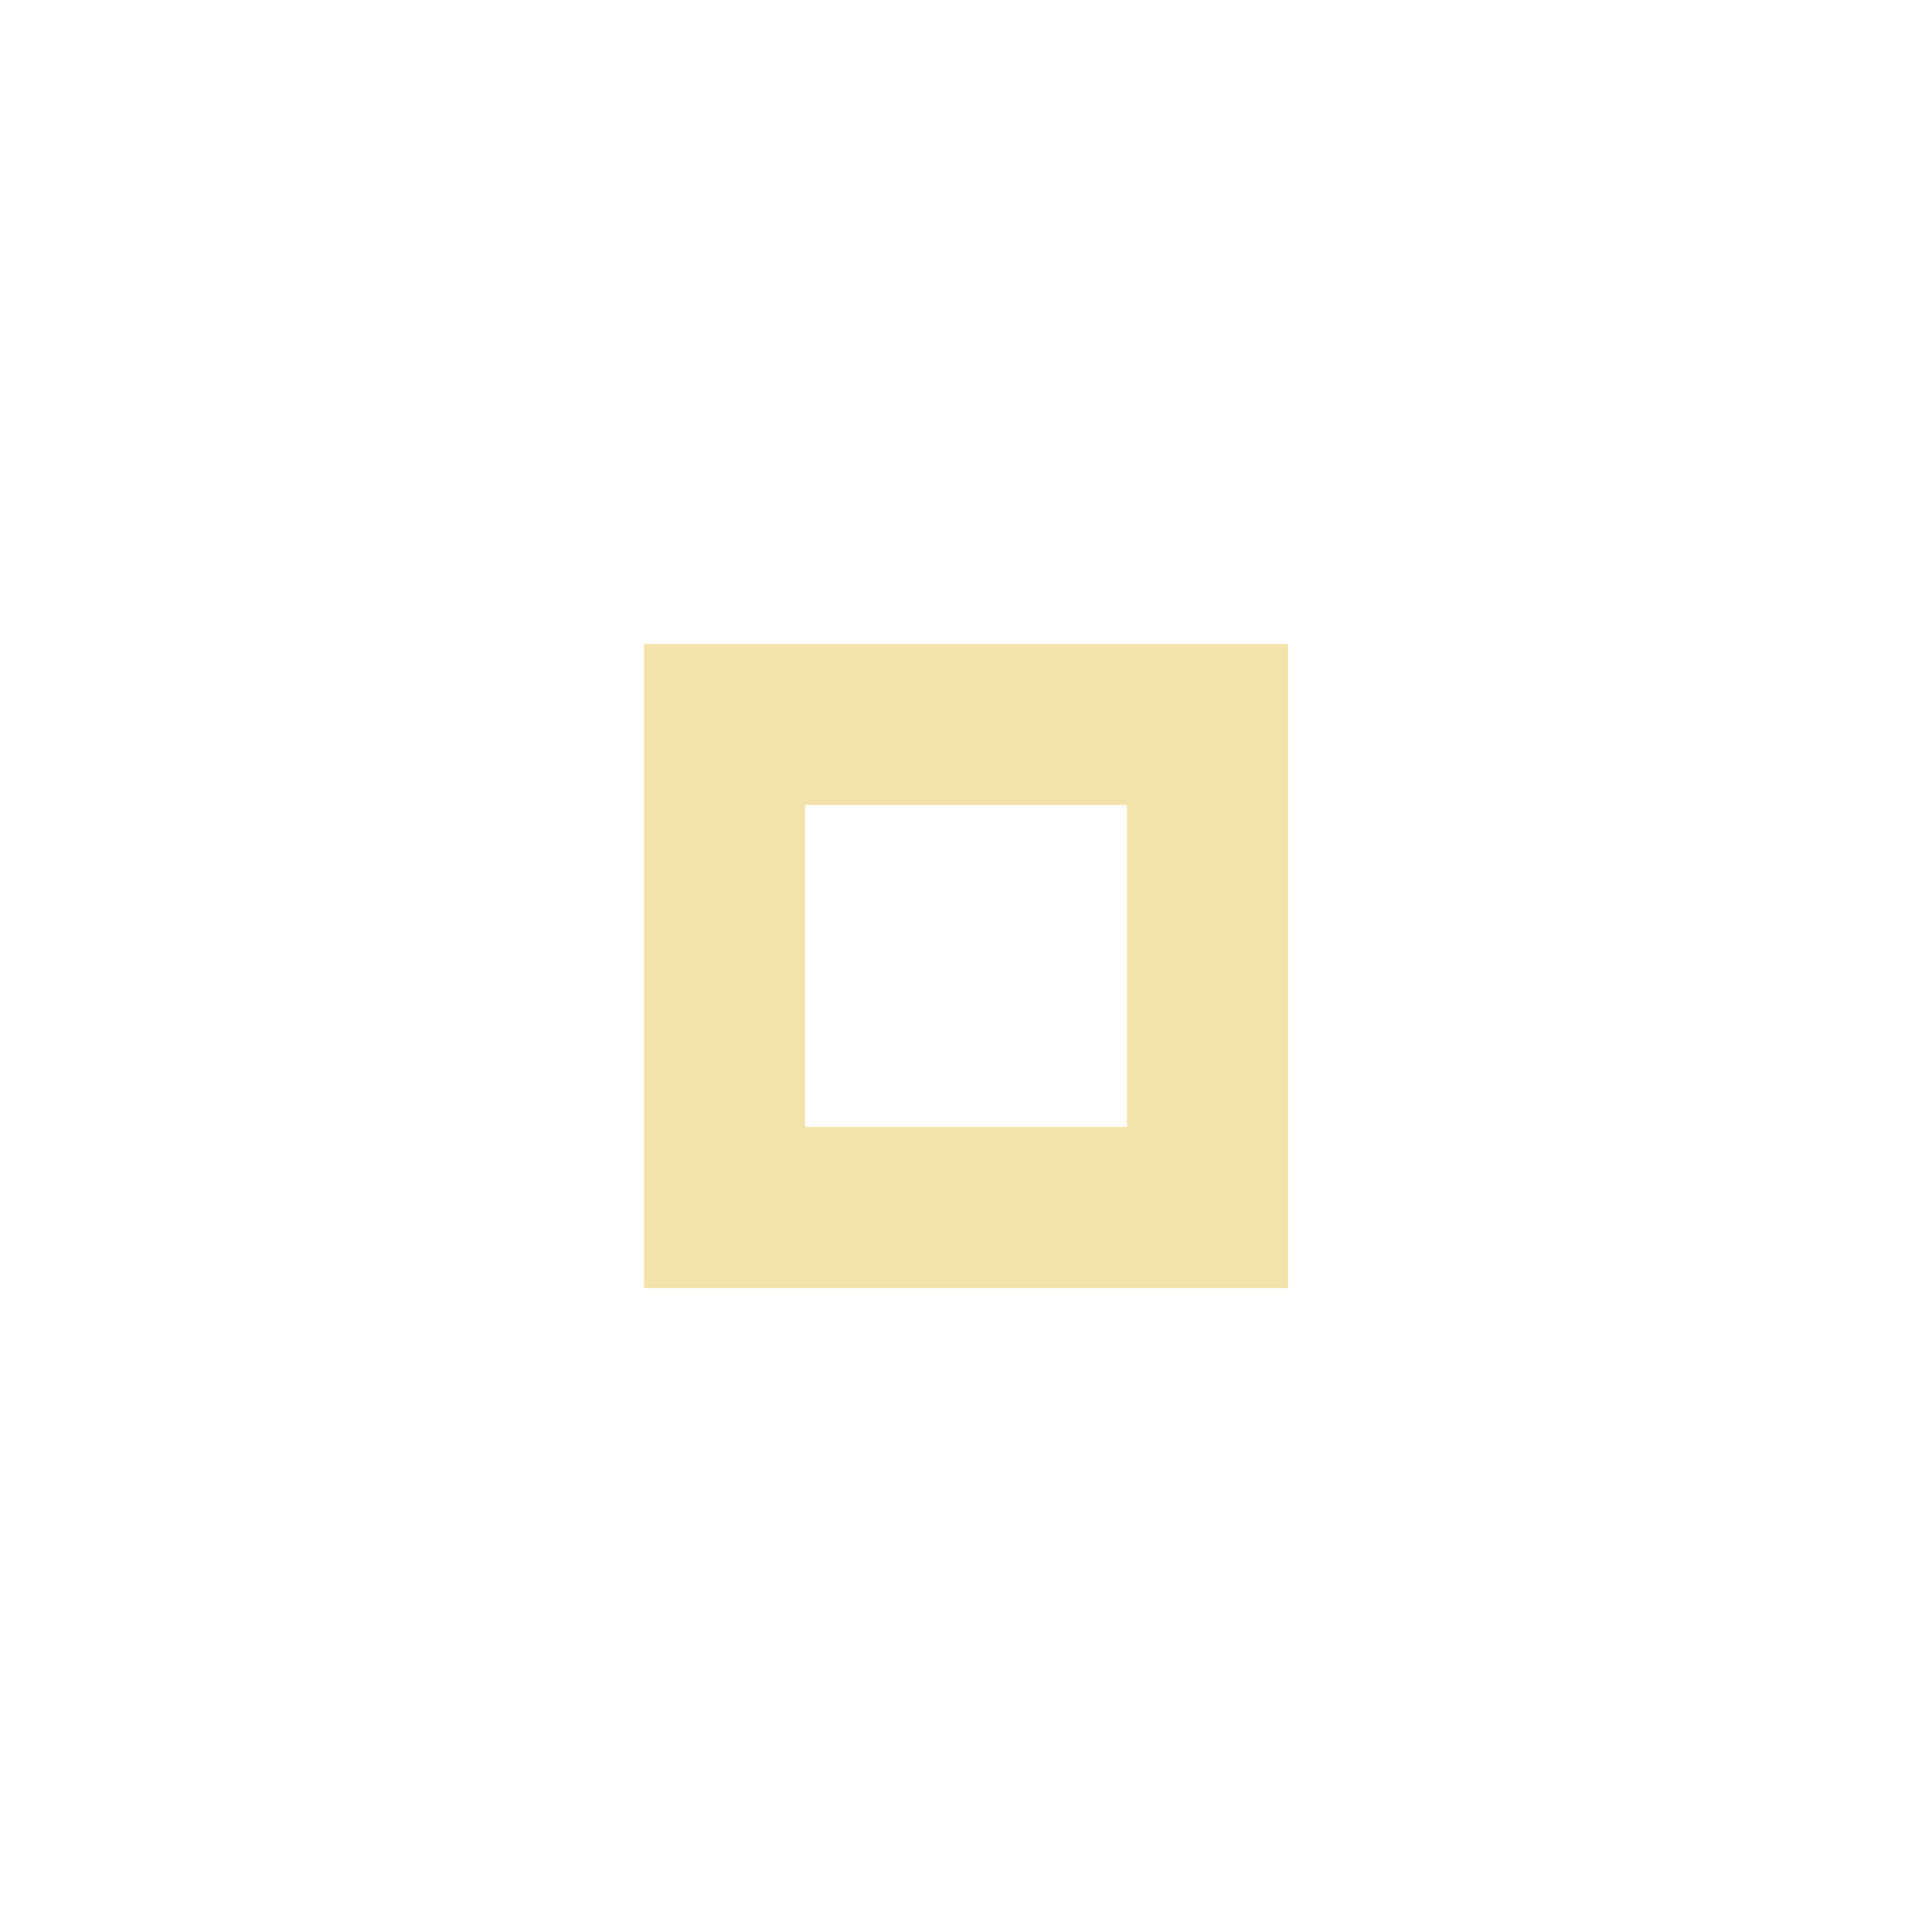
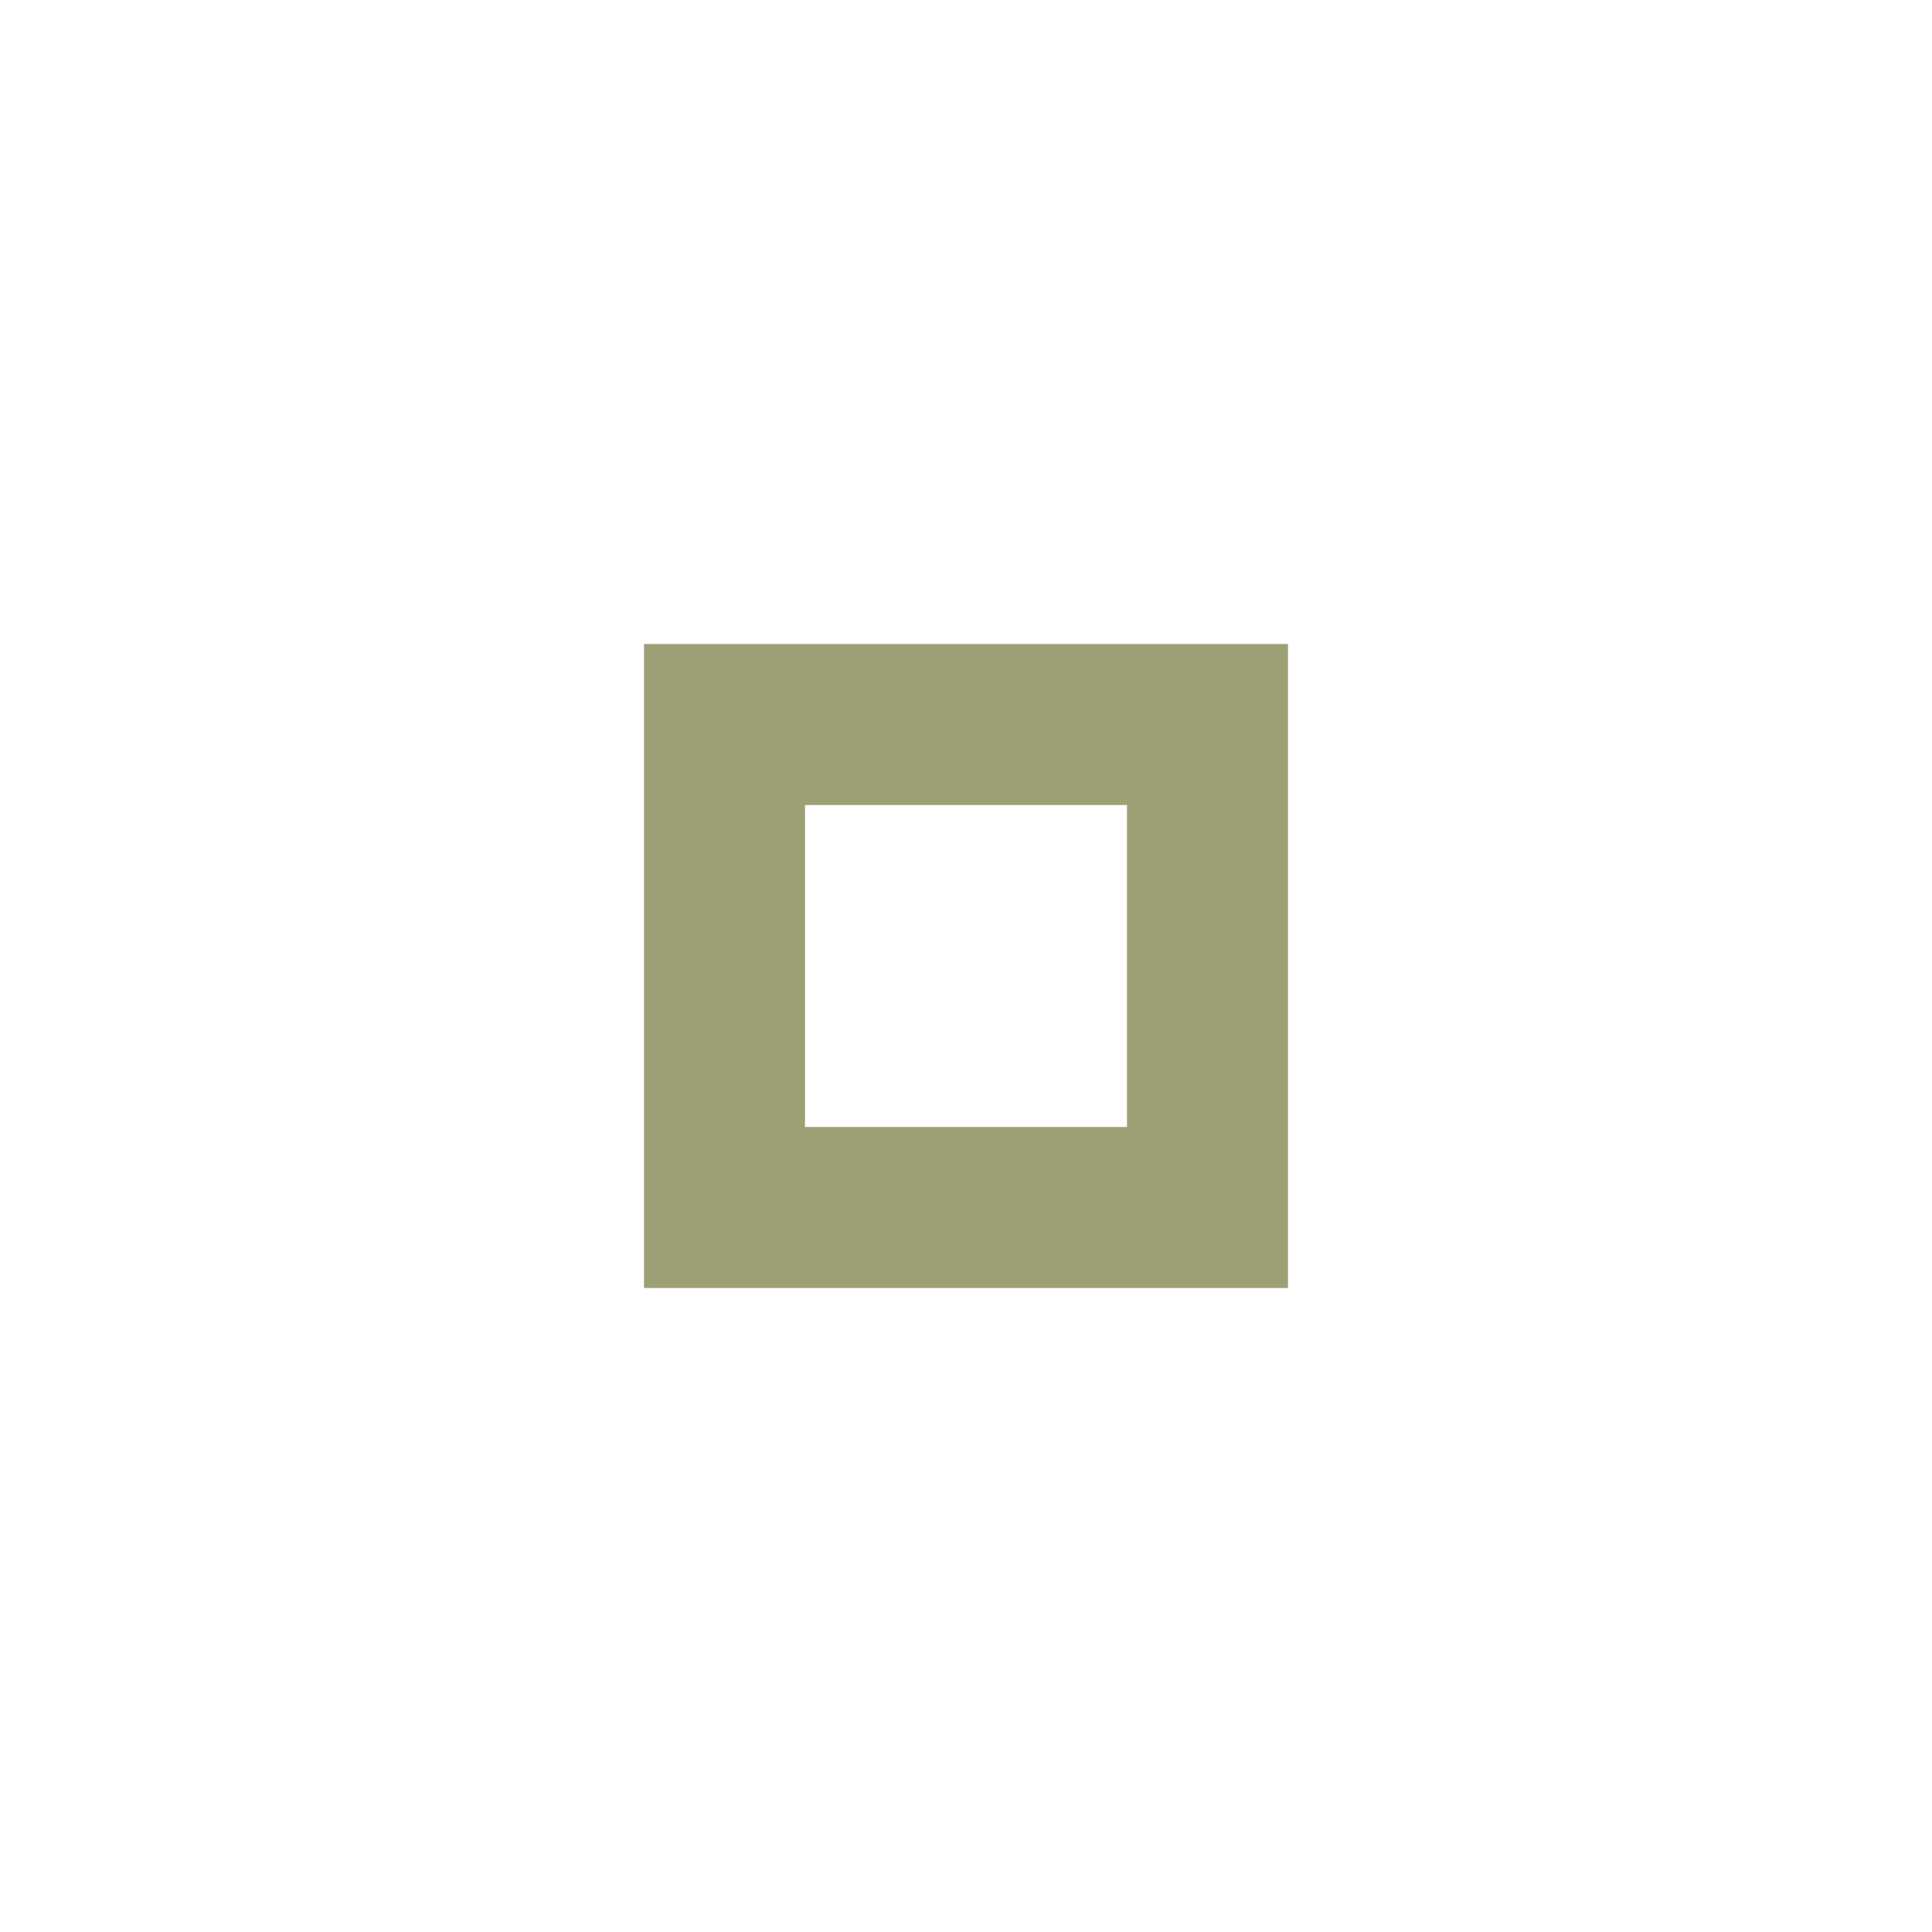
<svg xmlns="http://www.w3.org/2000/svg" version="1.1" x="0px" y="0px" width="24px" height="24px" viewBox="0 0 24 24" xml:space="preserve">
-   <path fill="#efd98d" opacity="0.75" d="M14,14h-4v-4h4V14z M16,8H8v8h8V8z" />
+   <path fill="#7b8046" opacity="0.75" d="M14,14h-4v-4h4V14z M16,8H8v8h8V8z" />
</svg>
